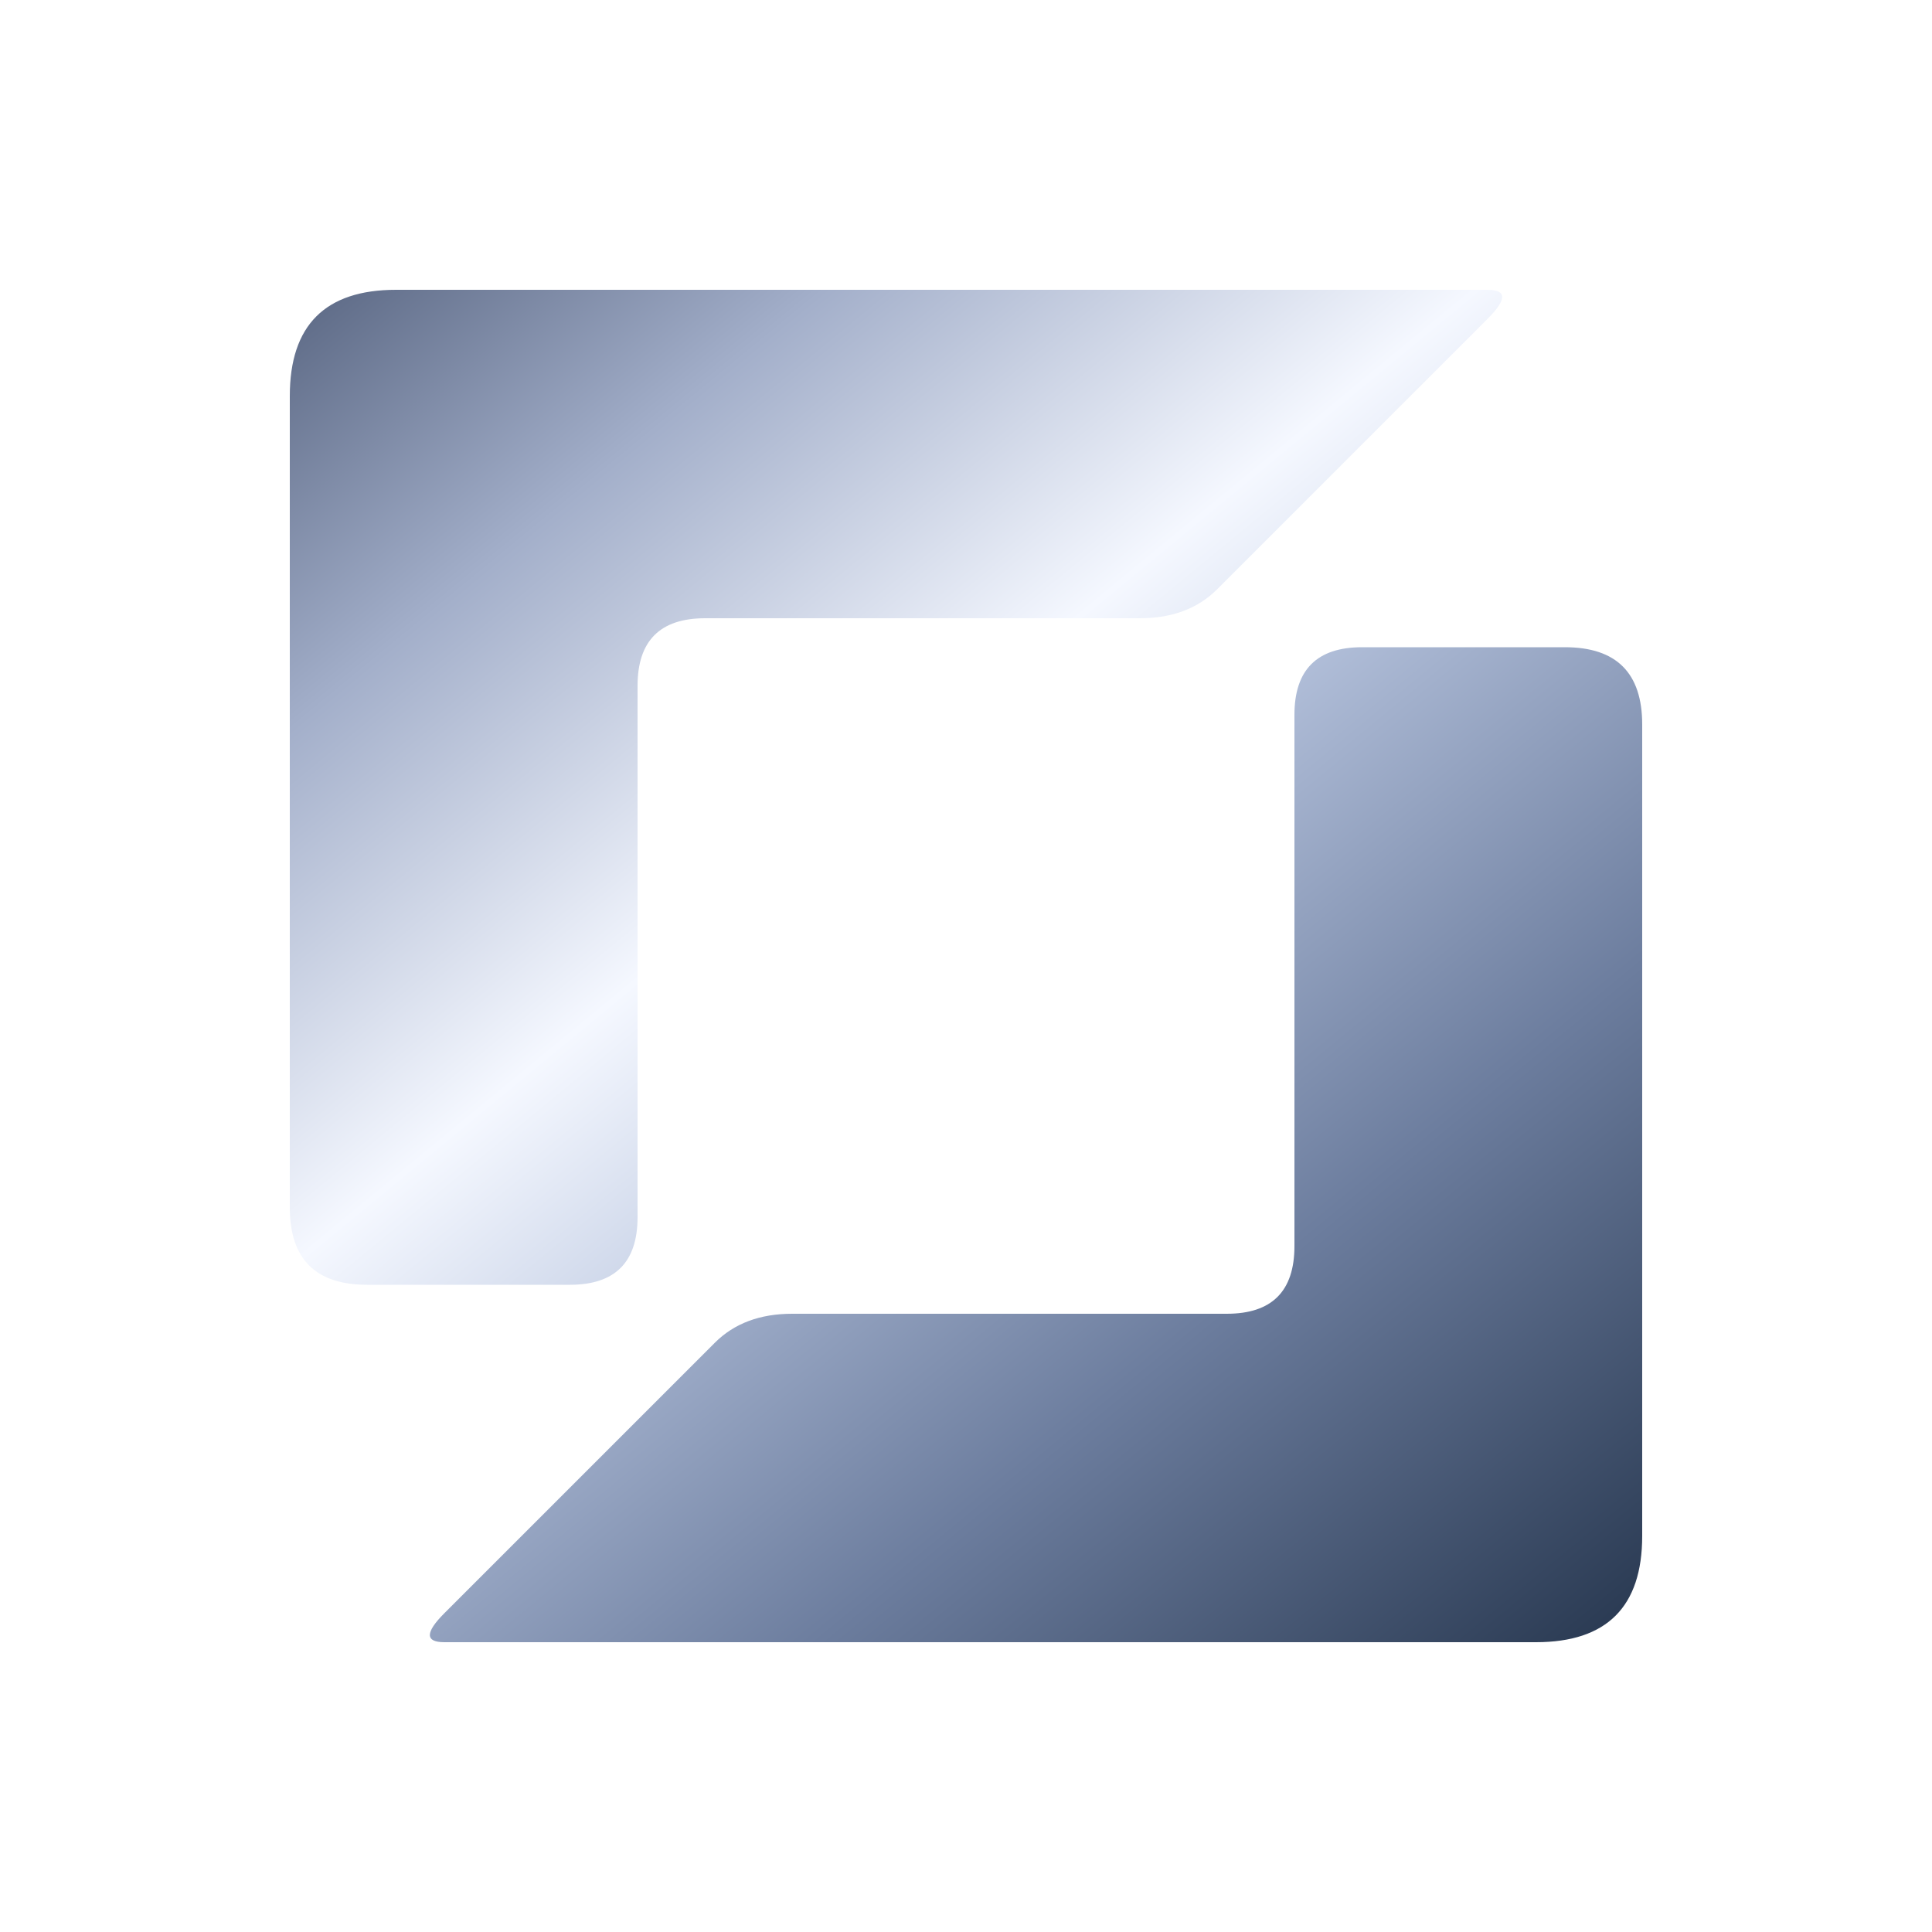
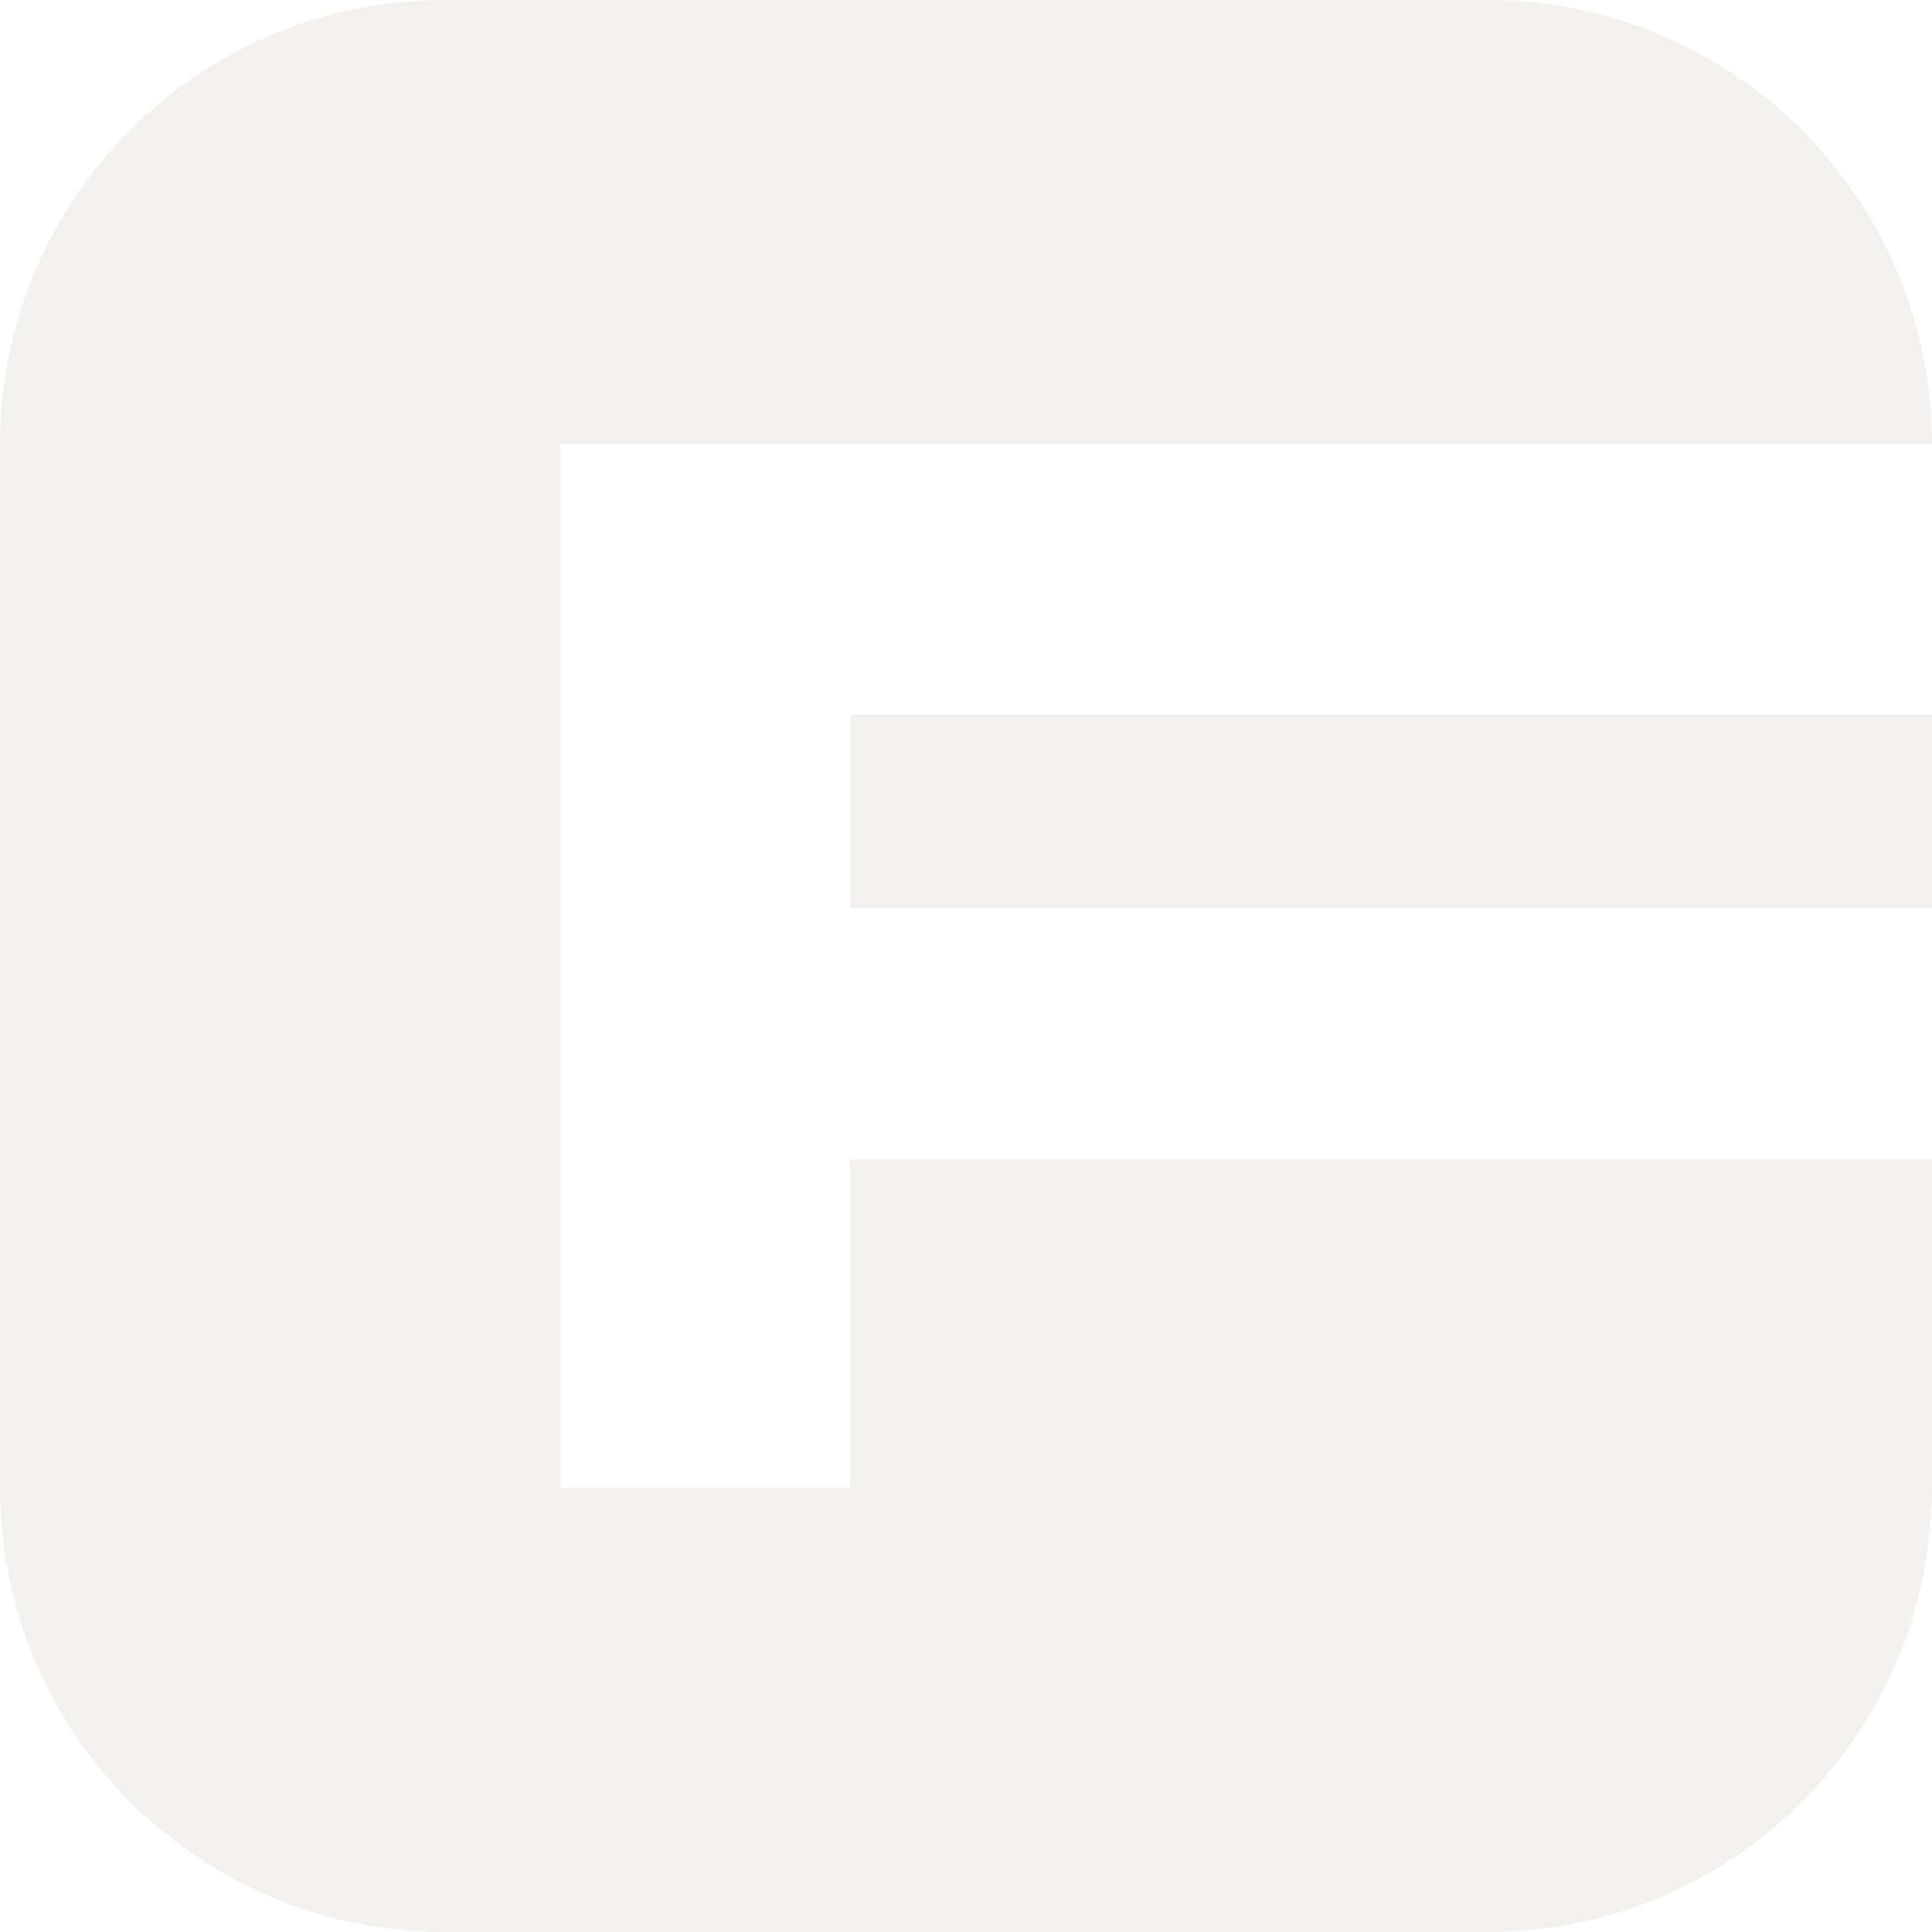
- <svg xmlns="http://www.w3.org/2000/svg" viewBox="0 0 200 200" width="200" height="200">
-   <defs>
-     <linearGradient id="steelA" x1="0" y1="0" x2="1" y2="1" gradientUnits="objectBoundingBox">
-       <stop stop-color="#5A6783" />
-       <stop offset="0.22" stop-color="#A3AFCA" />
-       <stop offset="0.49" stop-color="#F5F8FF" />
-       <stop offset="0.73" stop-color="#B5C2DC" />
-       <stop offset="1" stop-color="#465773" />
-     </linearGradient>
-     <linearGradient id="steelB" x1="0" y1="0" x2="1" y2="1" gradientUnits="objectBoundingBox">
-       <stop stop-color="#E7EEFC" />
-       <stop offset="0.34" stop-color="#B7C4DE" />
-       <stop offset="0.66" stop-color="#6C7D9E" />
-       <stop offset="1" stop-color="#27374F" />
-     </linearGradient>
-   </defs>
-   <path d="M41 30 H154 Q157 30 154 33 L126 61 Q123 64 118 64 H73 Q66 64 66 71 V126 Q66 133 59 133 H38 Q30 133 30 125 V41 Q30 30 41 30 Z" fill="url(#steelA)" />
-   <path d="M159 170 H46 Q43 170 46 167 L74 139 Q77 136 82 136 H127 Q134 136 134 129 V74 Q134 67 141 67 H162 Q170 67 170 75 V159 Q170 170 159 170 Z" fill="url(#steelB)" />
+ <svg xmlns="http://www.w3.org/2000/svg" viewBox="0 0 100 100" width="100" height="100">
+   <path d="M23 0H77A23 23 0 0 1 100 23V23H29V77H44V60H100V77A23 23 0 0 1 77 100H23A23 23 0 0 1 0 77V23A23 23 0 0 1 23 0ZM44 37H100V47H44Z" fill="#F2F1EE" fill-rule="nonzero" />
</svg>
